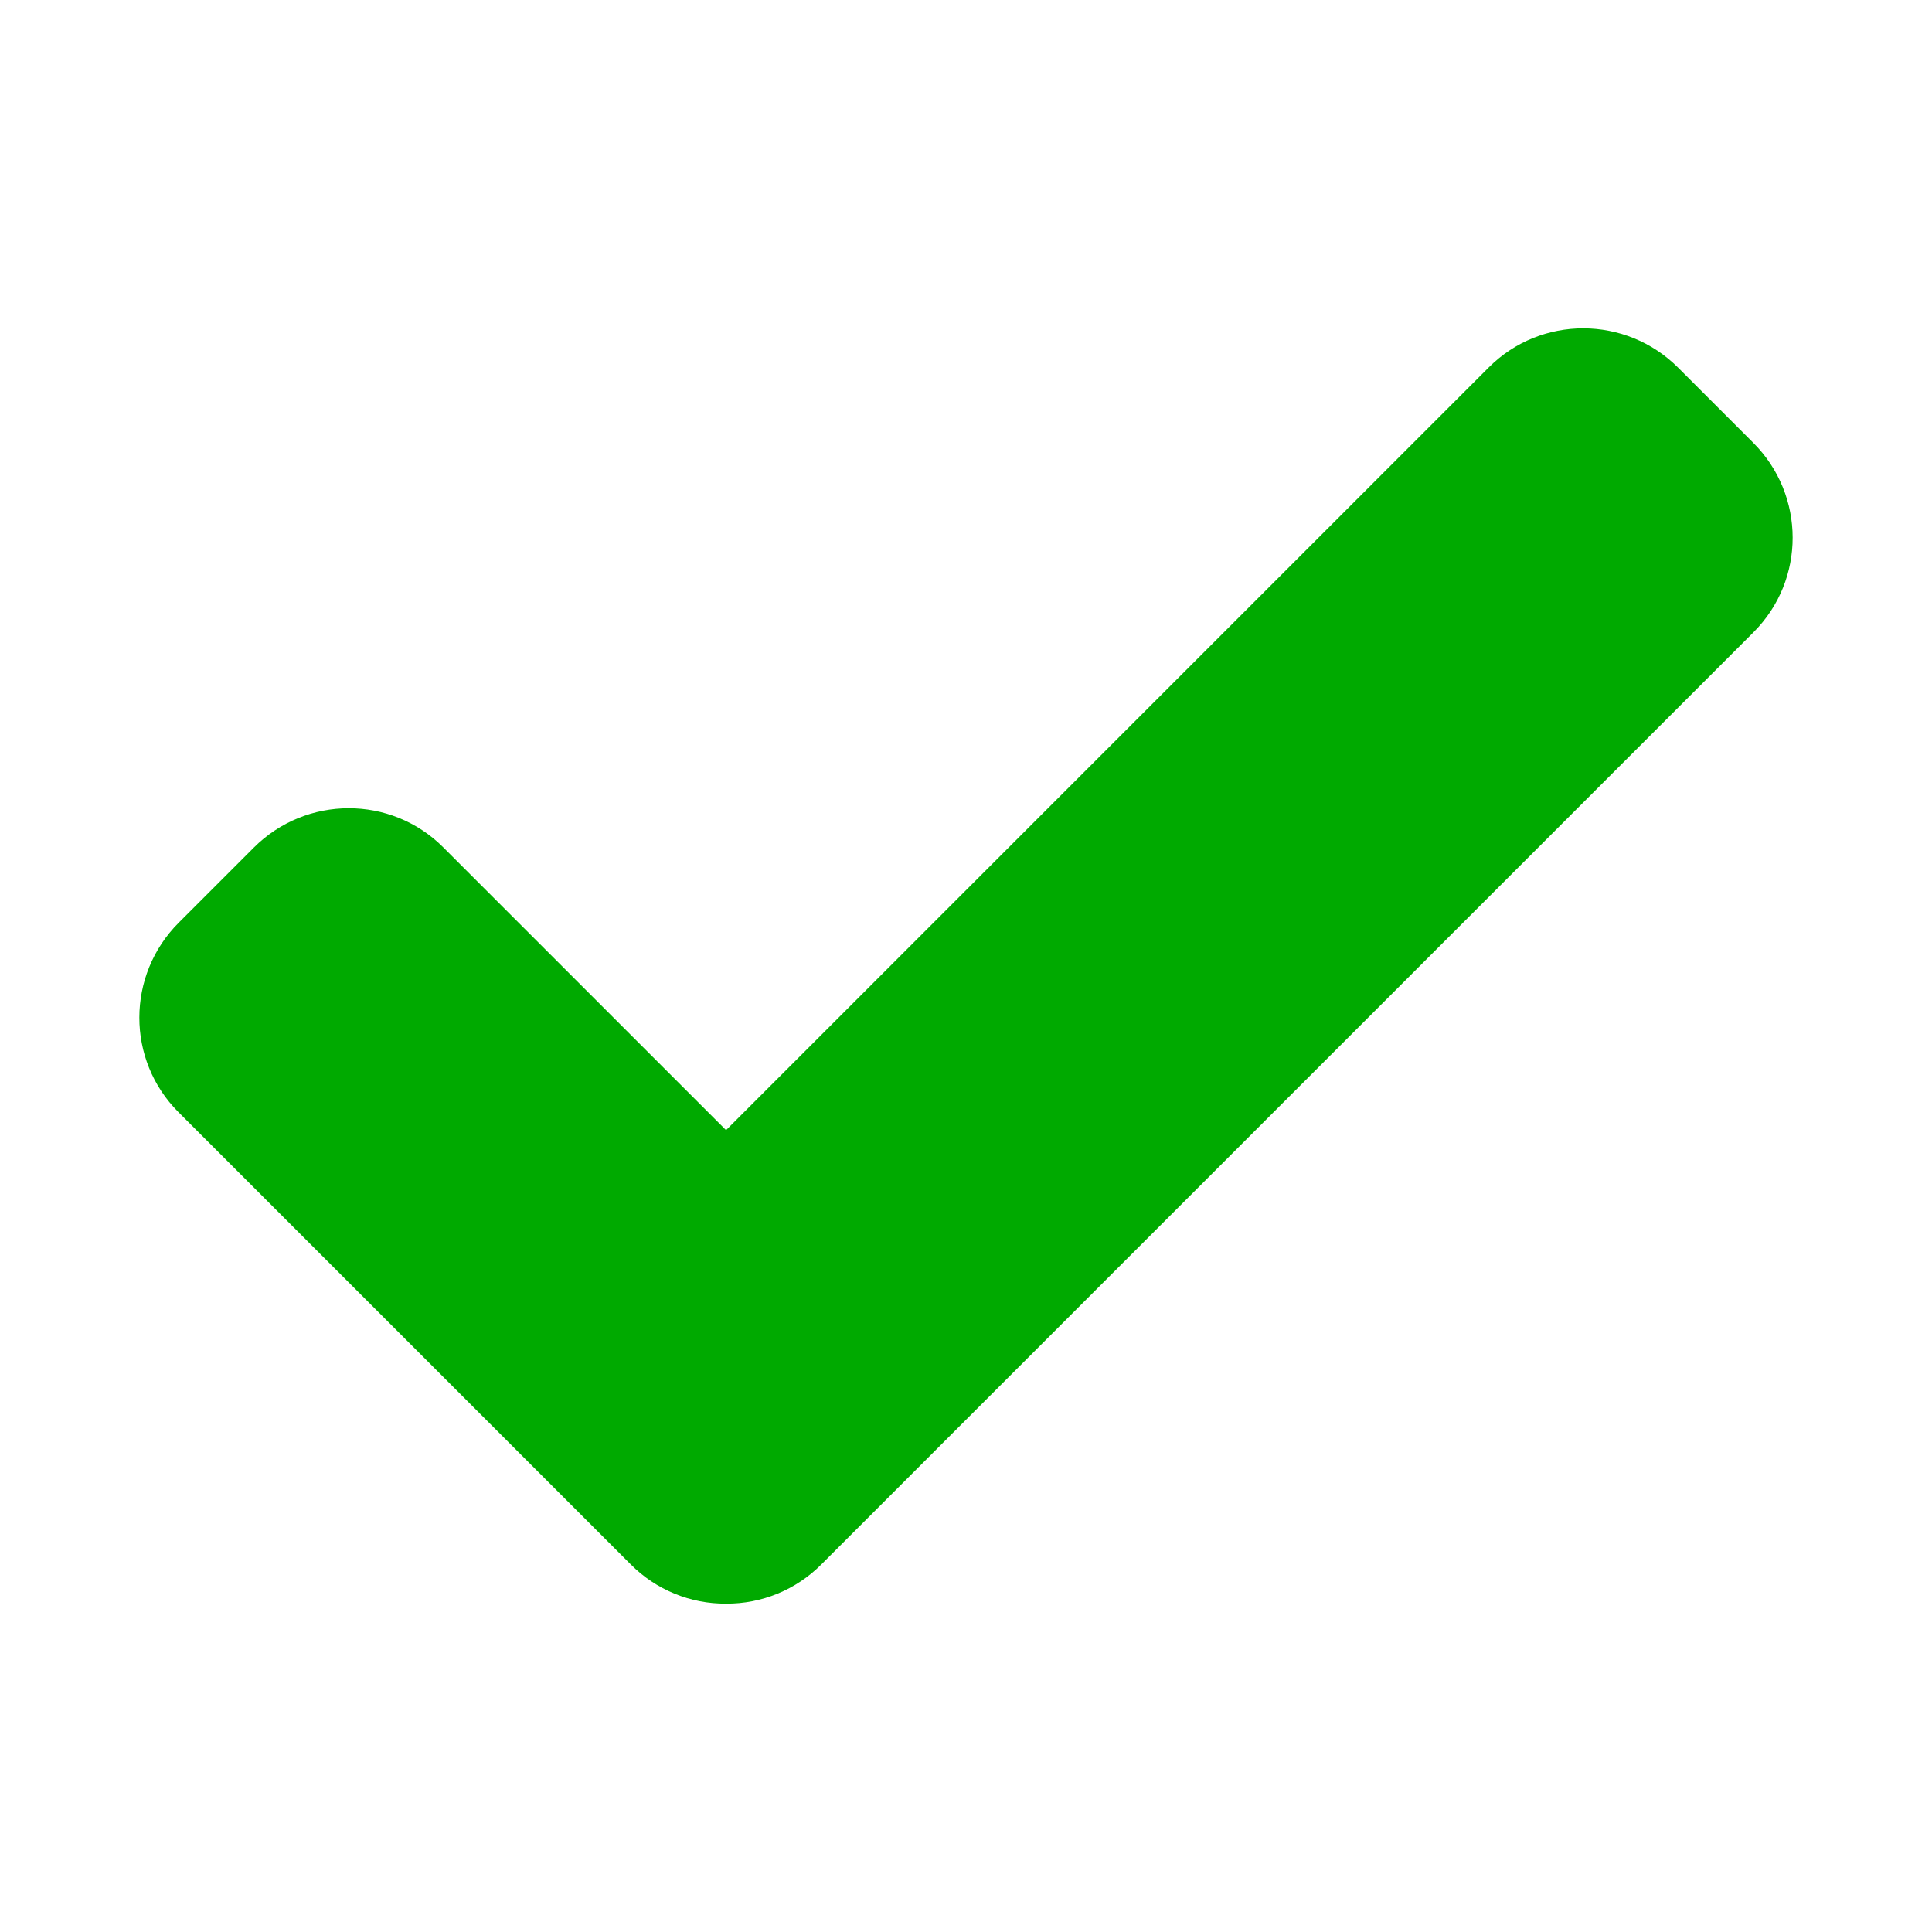
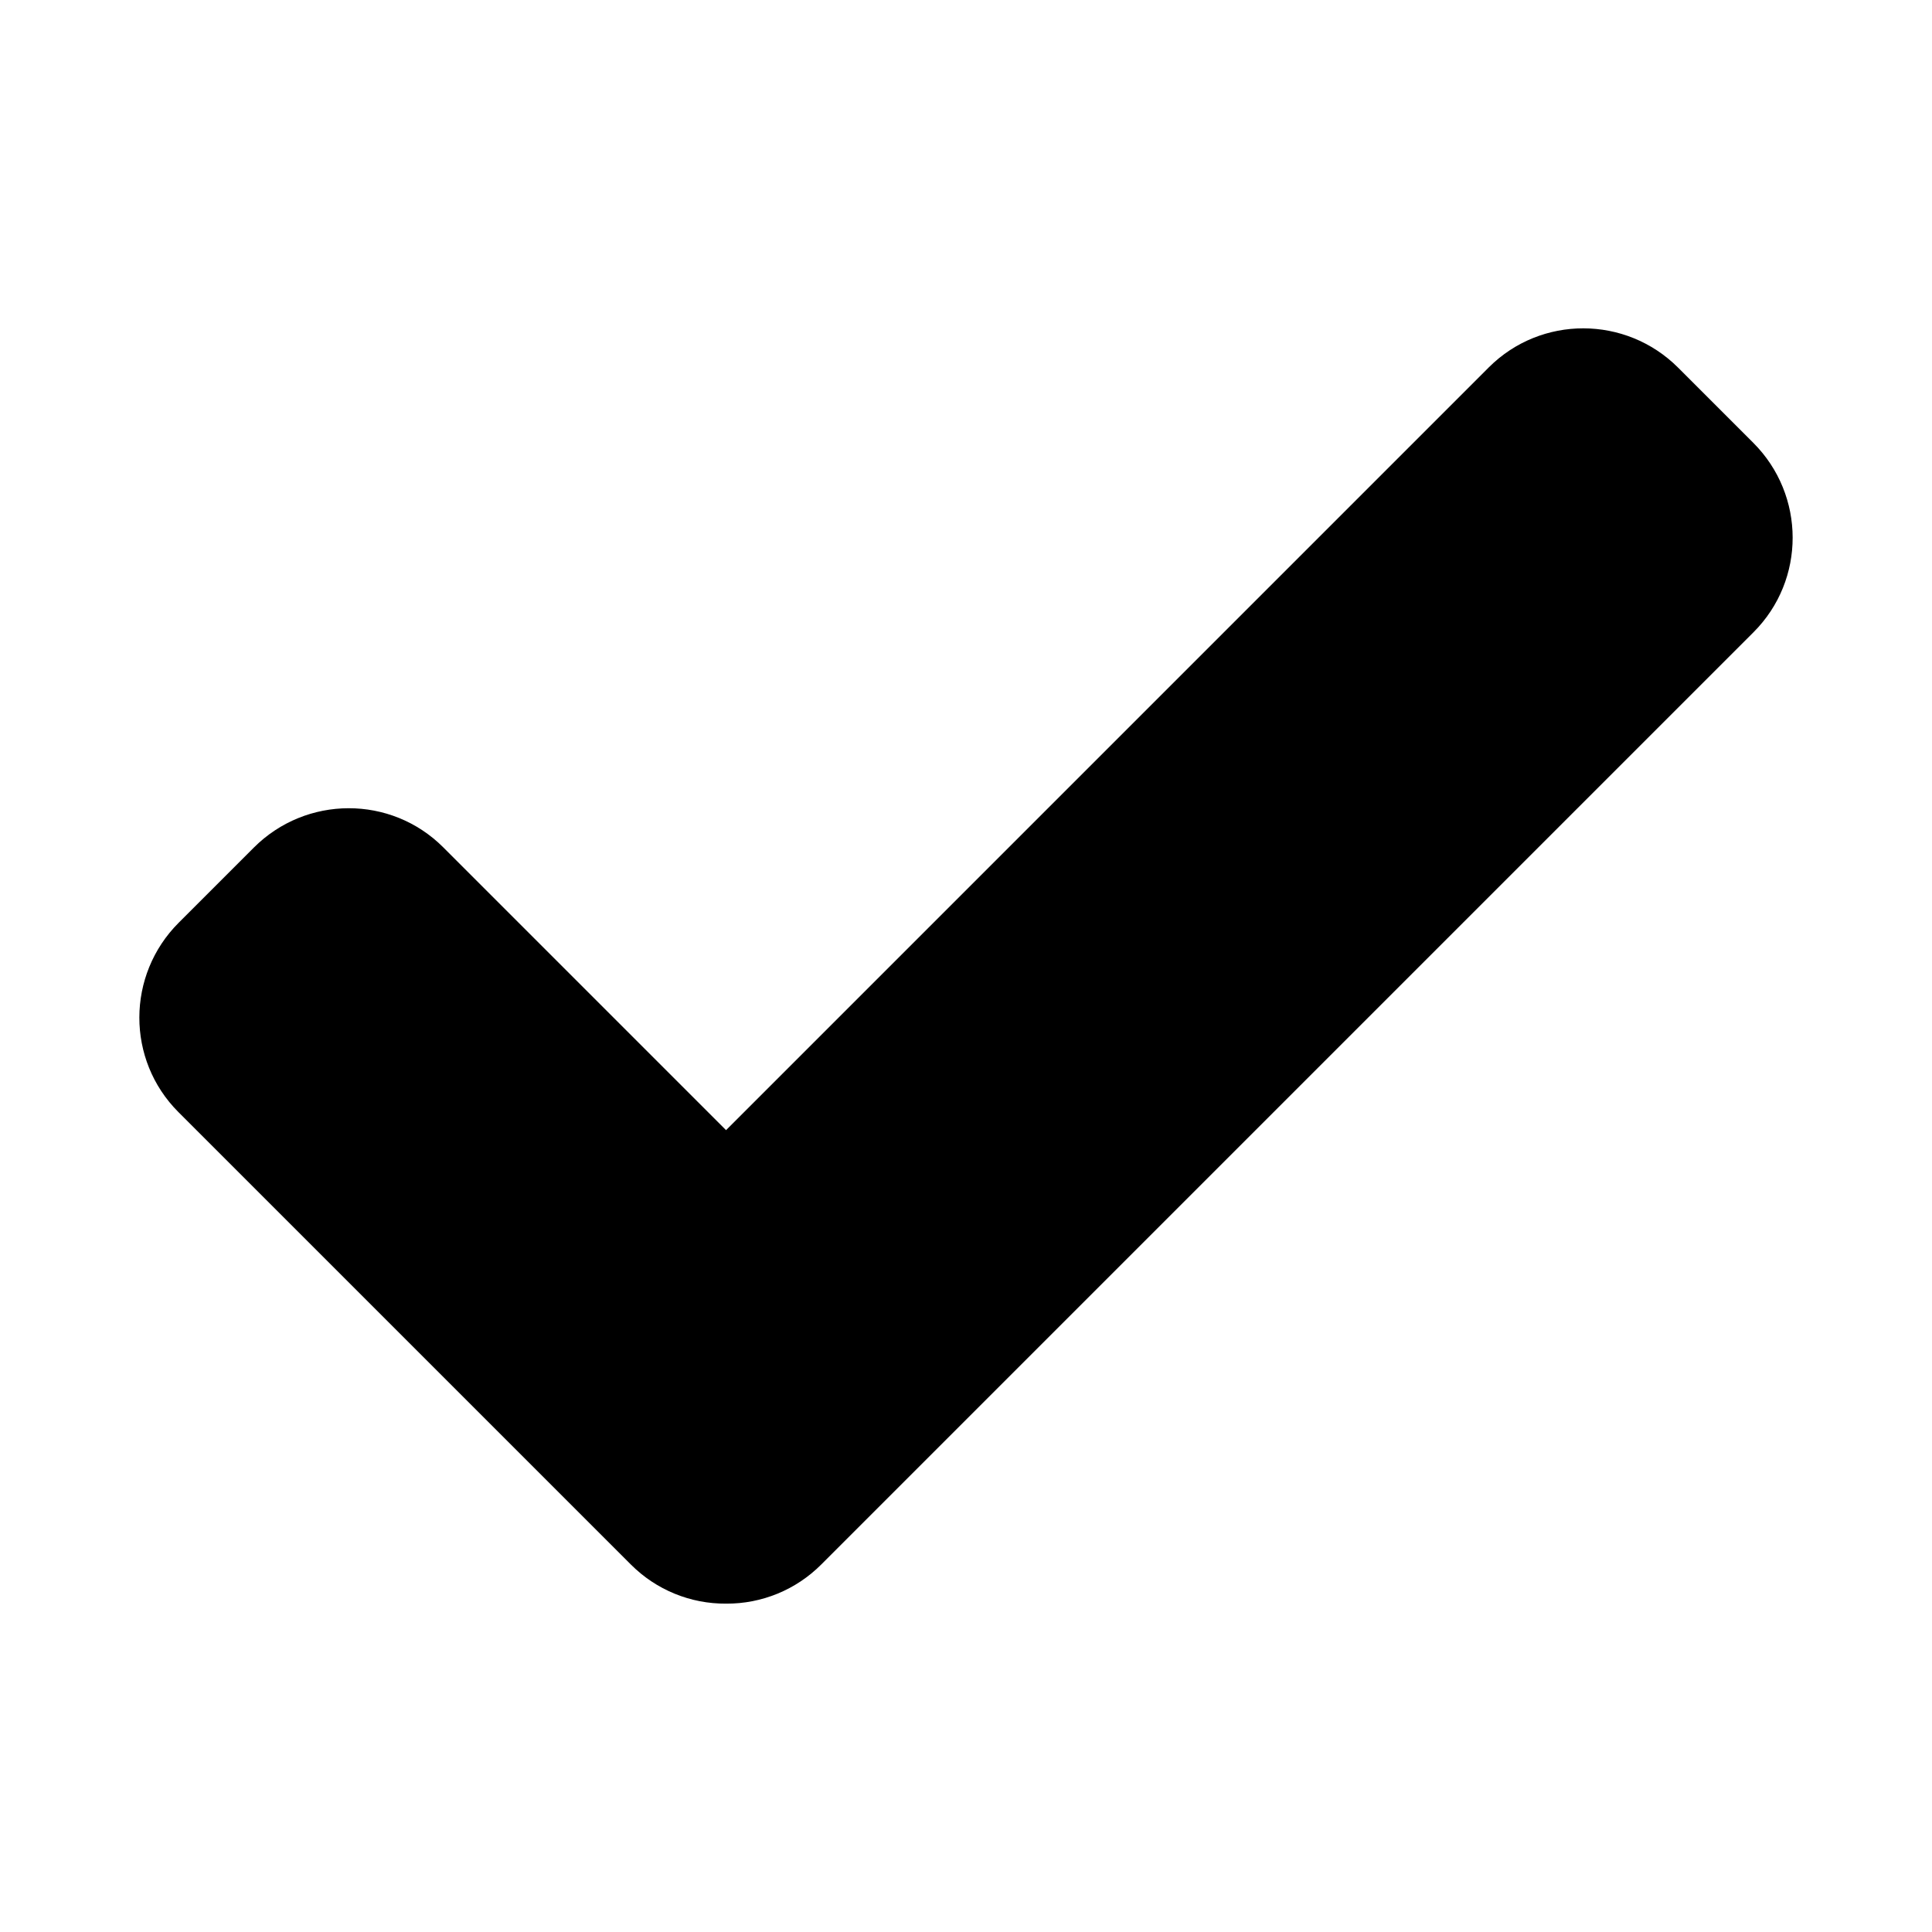
<svg xmlns="http://www.w3.org/2000/svg" height="128" width="128">
-   <path d="M116.158 29.336l-4.975-4.975c-3.469-3.469-9.088-3.478-12.549-.019L48.103 74.875 29.364 56.136c-3.459-3.46-9.078-3.45-12.549.021l-4.974 4.974c-3.47 3.47-3.48 9.089-.02 12.549L41.8 103.657a8.814 8.814 0 0 0 6.31 2.588 8.815 8.815 0 0 0 6.297-2.59l61.771-61.771c3.459-3.46 3.453-9.077-.02-12.548z" fill="#00AA00" />
+   <path d="M116.158 29.336l-4.975-4.975c-3.469-3.469-9.088-3.478-12.549-.019L48.103 74.875 29.364 56.136c-3.459-3.46-9.078-3.45-12.549.021l-4.974 4.974c-3.47 3.47-3.48 9.089-.02 12.549L41.8 103.657a8.814 8.814 0 0 0 6.31 2.588 8.815 8.815 0 0 0 6.297-2.59l61.771-61.771c3.459-3.46 3.453-9.077-.02-12.548z" fill="#000000" />
</svg>
